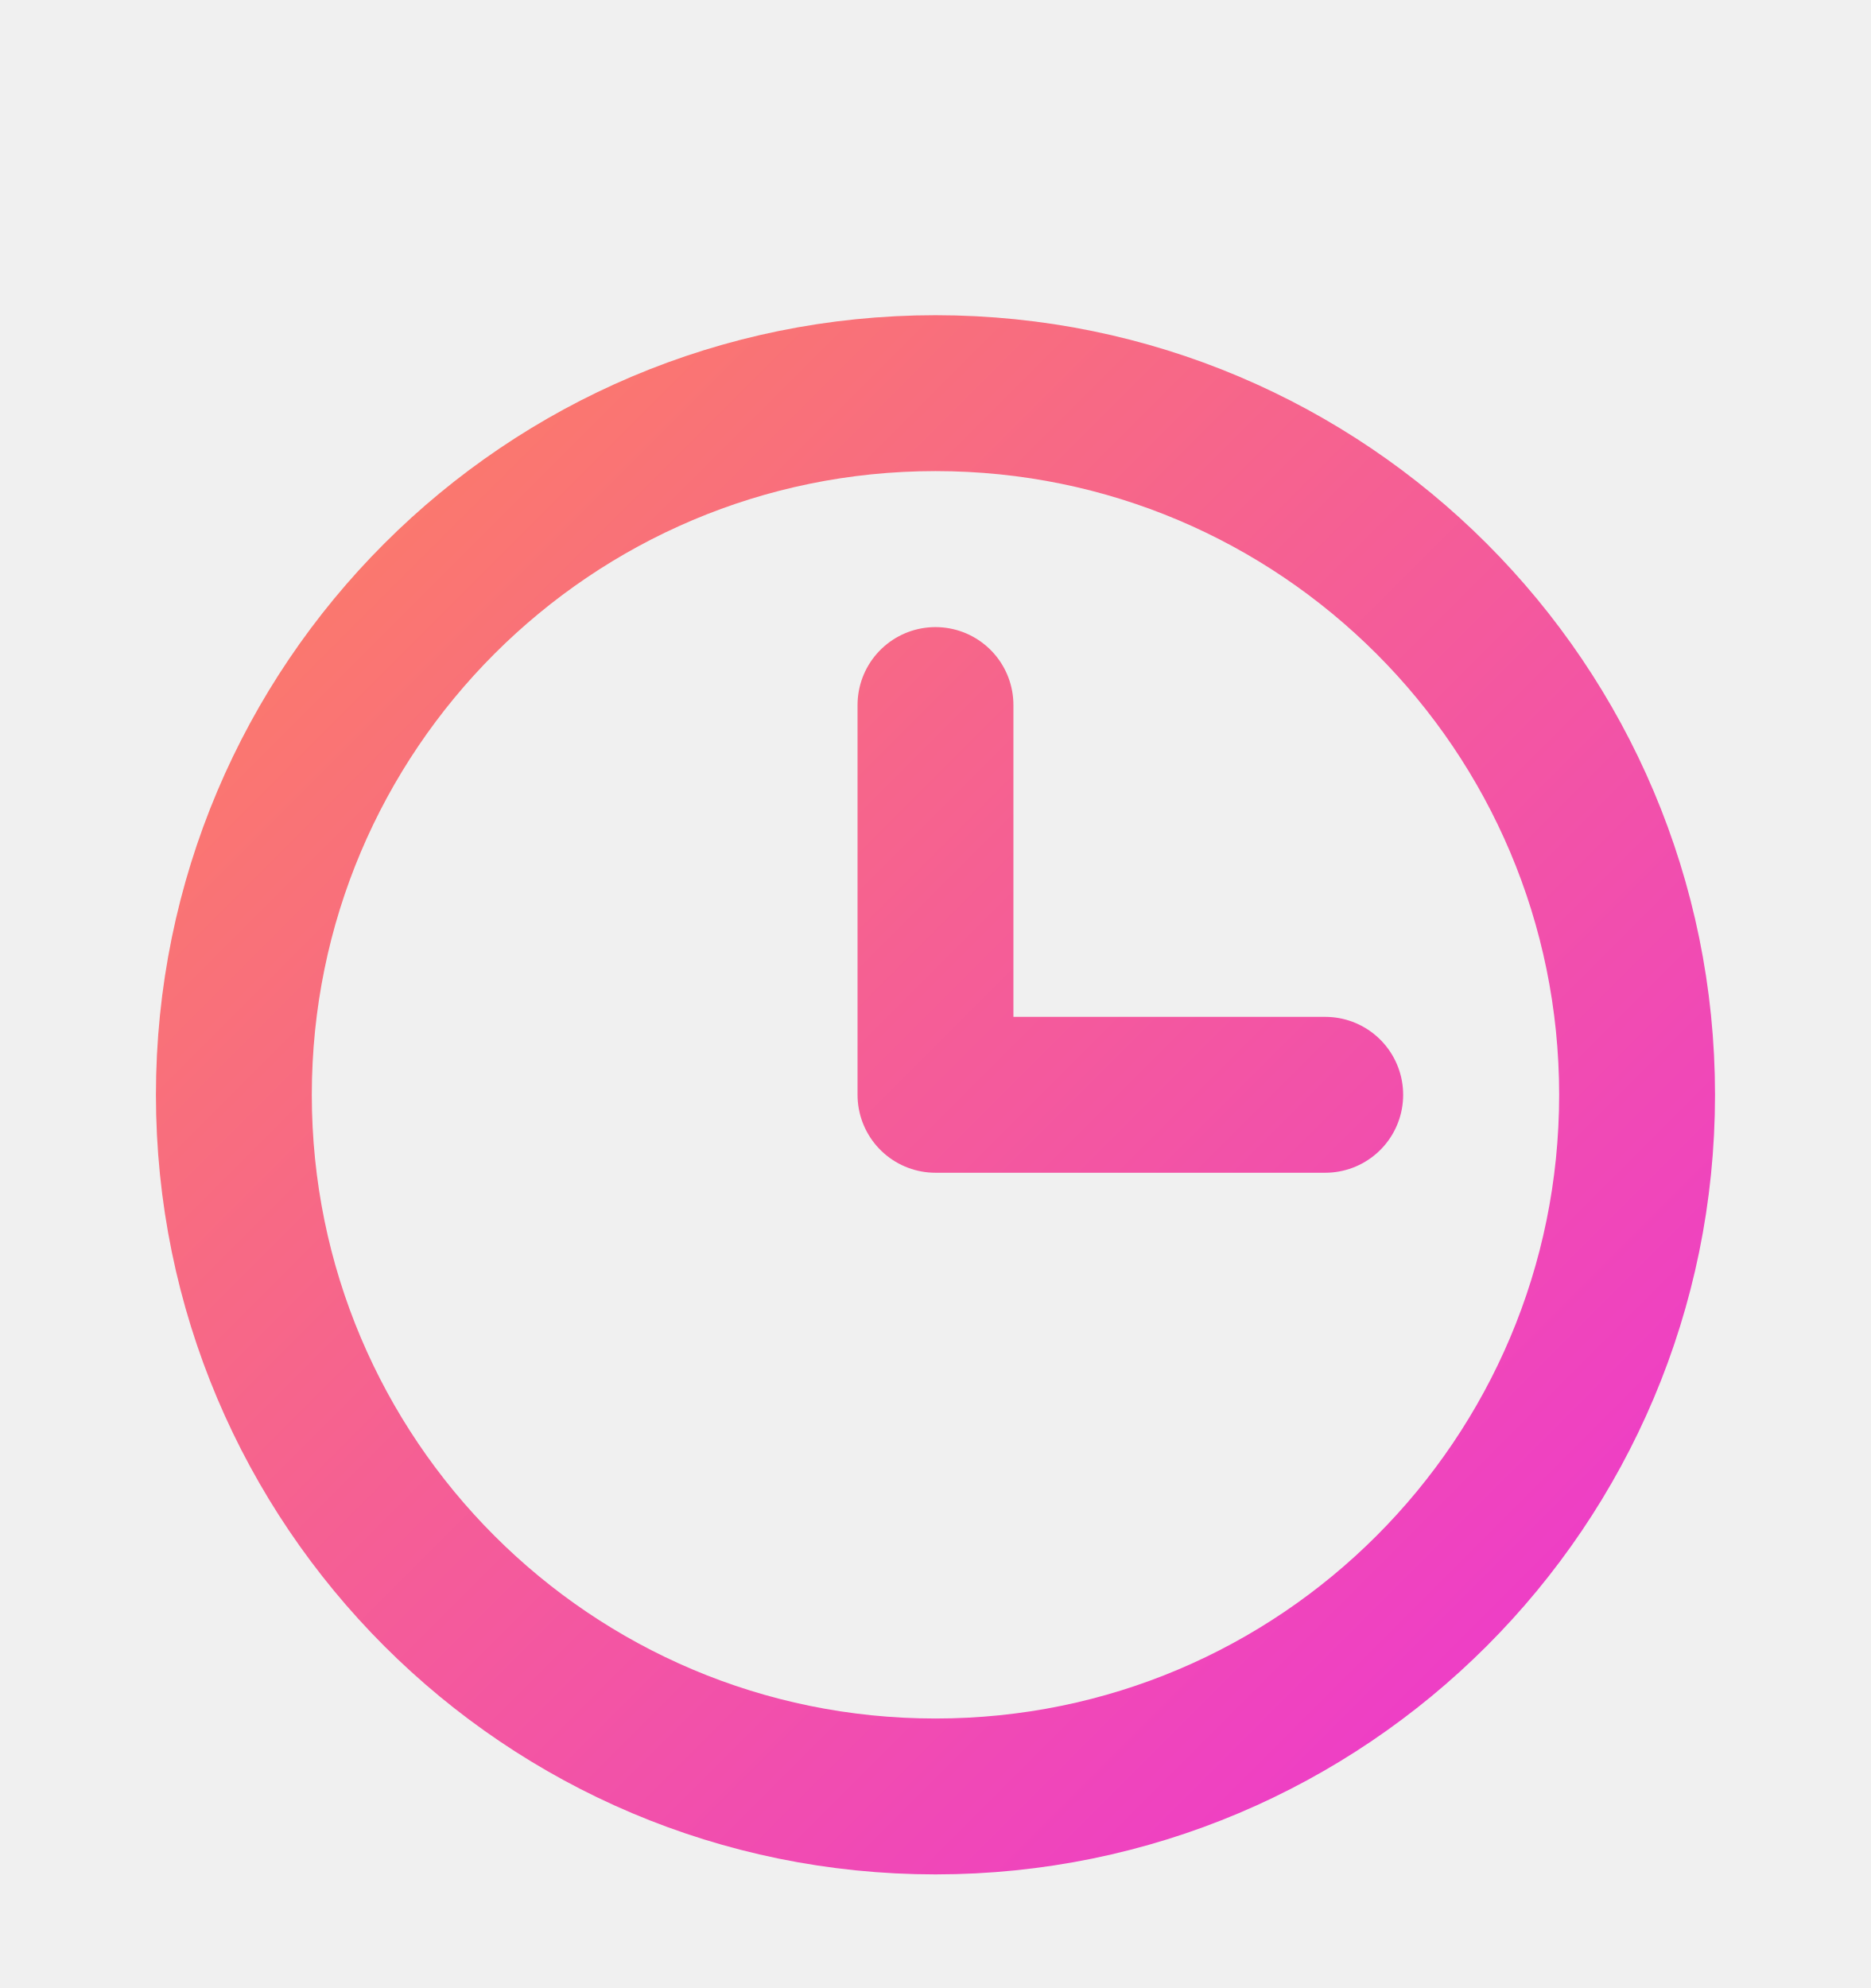
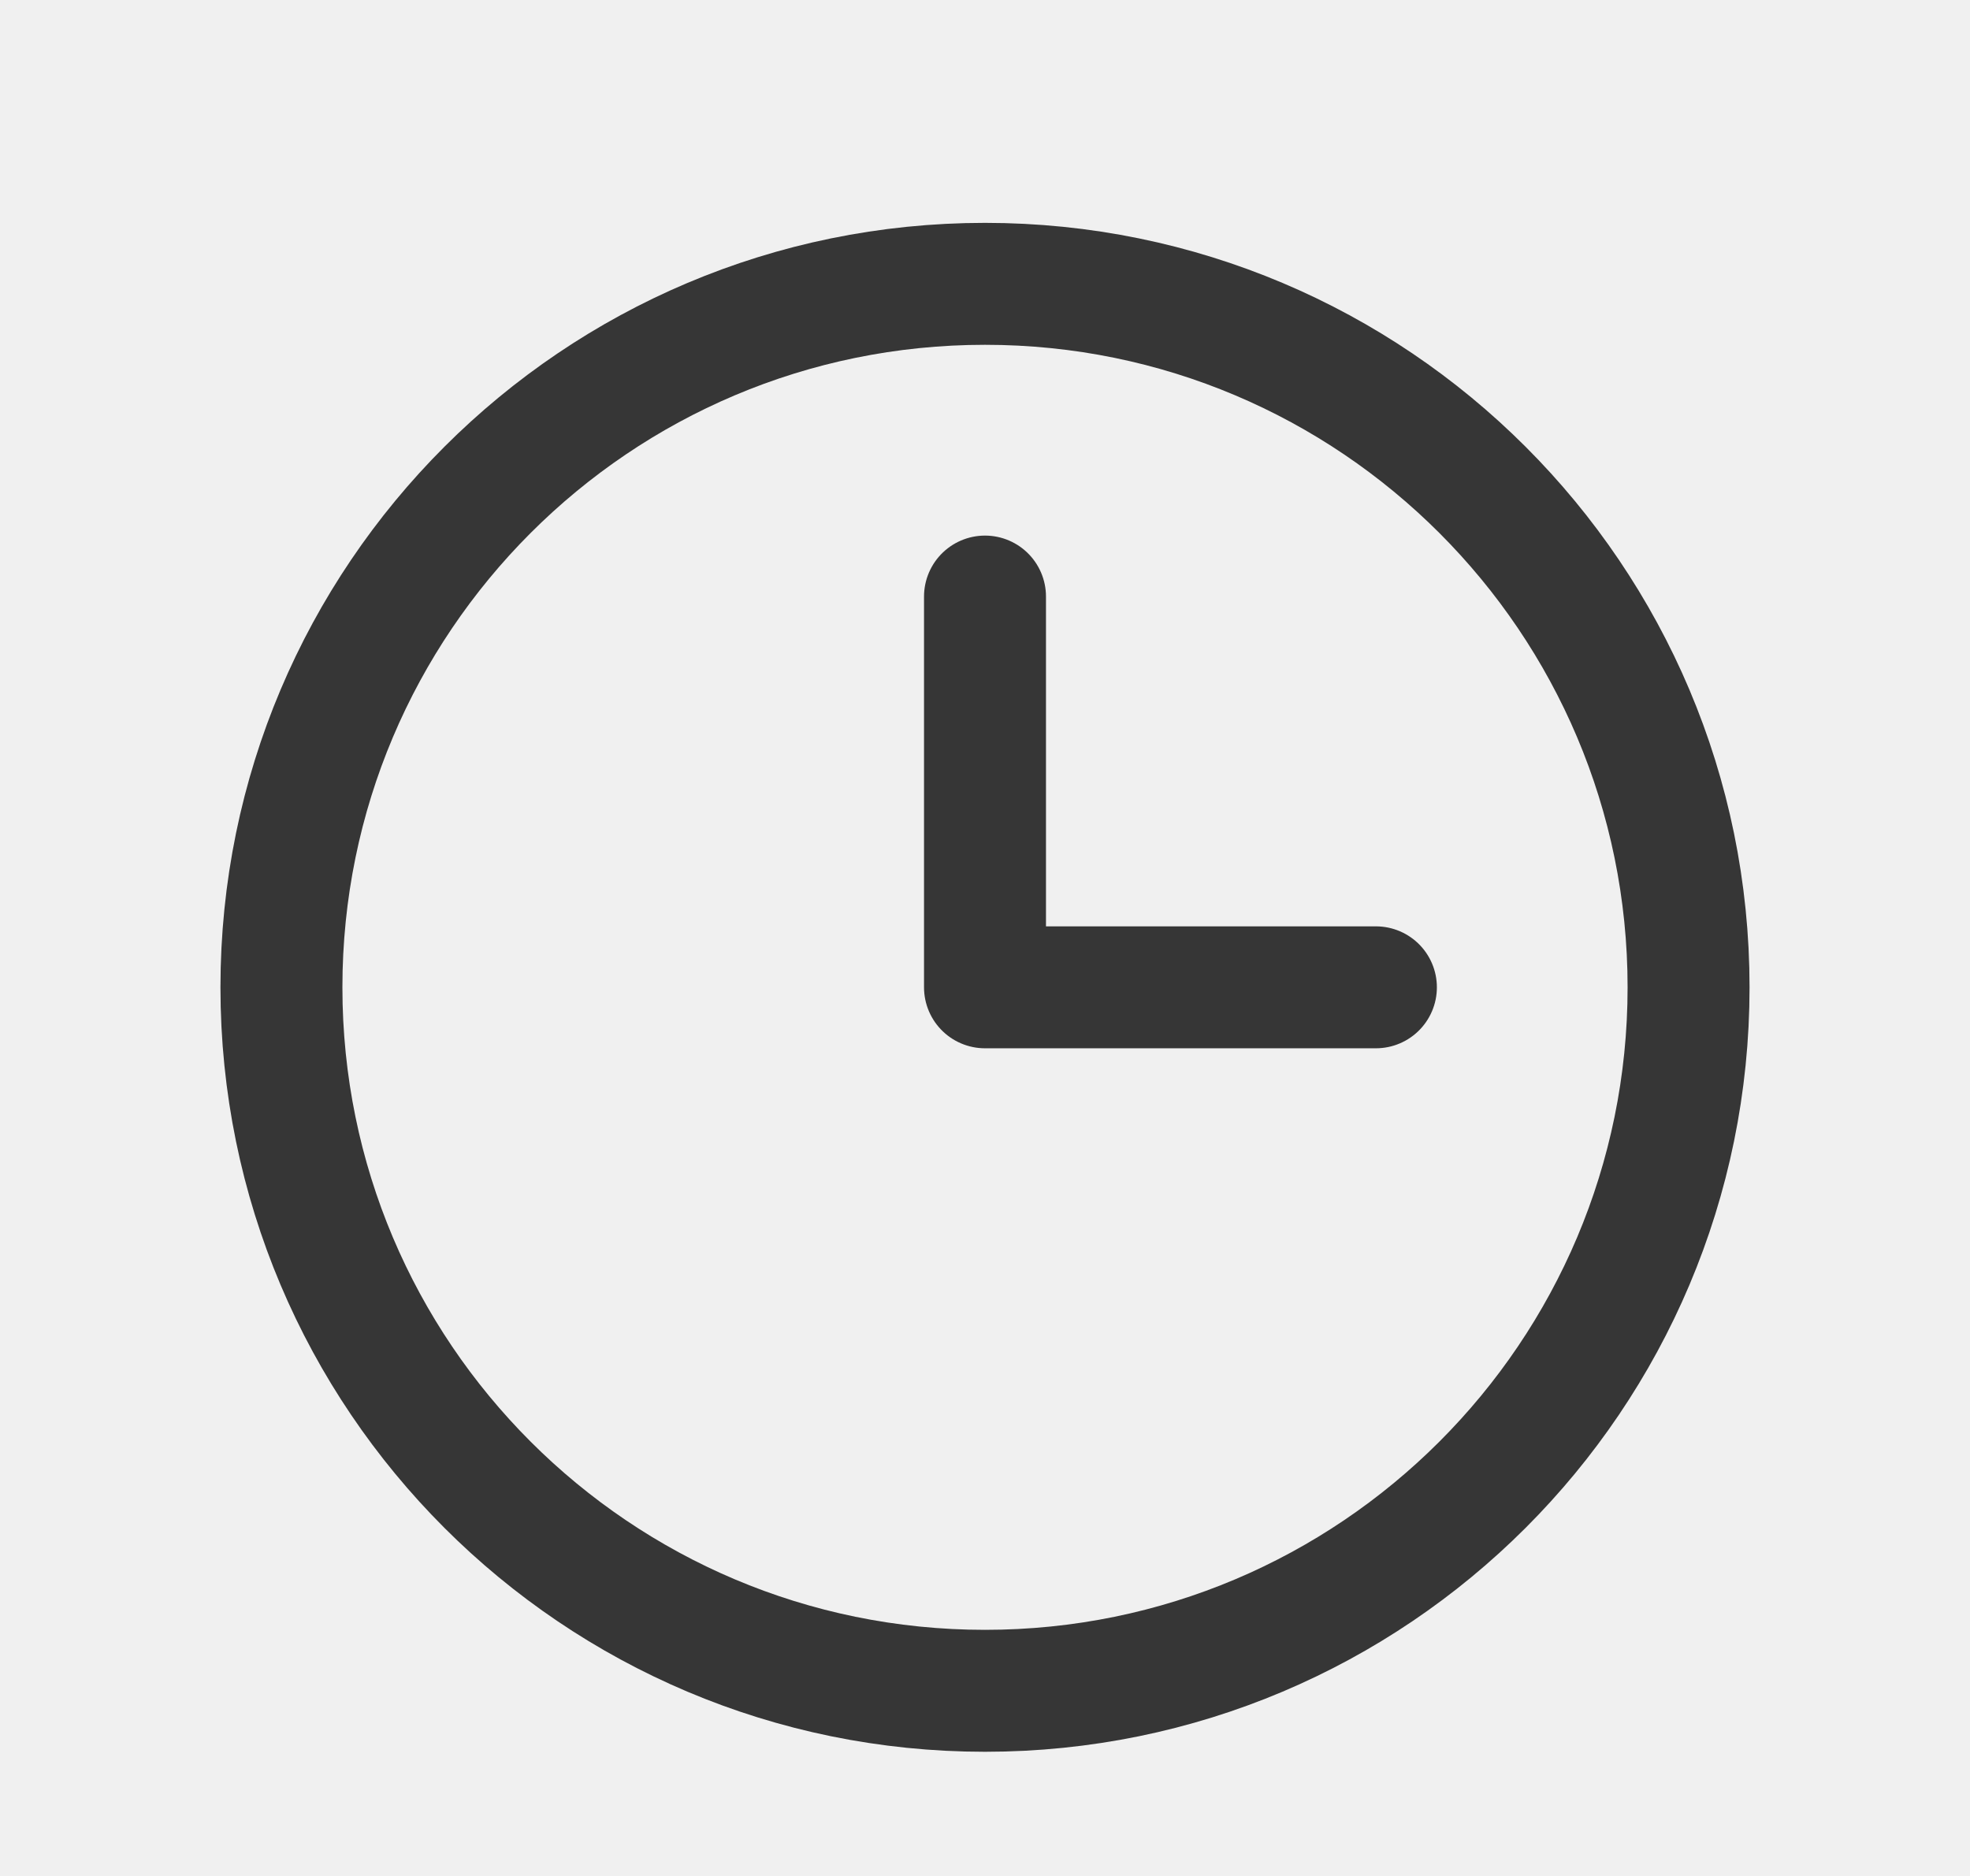
- <svg xmlns="http://www.w3.org/2000/svg" width="16" height="17" viewBox="0 0 16 17" fill="none">
-   <mask id="mask0_345_5391" style="mask-type:alpha" maskUnits="userSpaceOnUse" x="0" y="0" width="16" height="17">
-     <g clip-path="url(#clip0_345_5391)">
-       <g clip-path="url(#clip1_345_5391)">
-         <mask id="mask1_345_5391" style="mask-type:alpha" maskUnits="userSpaceOnUse" x="0" y="1" width="16" height="17">
-           <path d="M8 6.029V9.362H11.333M8 15.362C4.686 15.362 2 12.676 2 9.362C2 6.049 4.686 3.362 8 3.362C11.314 3.362 14 6.049 14 9.362C14 12.676 11.314 15.362 8 15.362Z" stroke="#FF2AA1" stroke-width="1.333" stroke-linecap="round" stroke-linejoin="round" />
+ <svg xmlns="http://www.w3.org/2000/svg" width="21" height="20" viewBox="0 0 21 20" fill="none">
+   <mask id="mask0_982_22308" style="mask-type:alpha" maskUnits="userSpaceOnUse" x="0" y="0" width="21" height="20">
+     <g clip-path="url(#clip0_982_22308)">
+       <g clip-path="url(#clip1_982_22308)">
+         <mask id="mask1_982_22308" style="mask-type:alpha" maskUnits="userSpaceOnUse" x="0" y="0" width="21" height="21">
+           <path d="M10.5 6.36V10.526H14.667M10.5 18.026C6.358 18.026 3 14.668 3 10.526C3 6.384 6.358 3.026 10.5 3.026C14.642 3.026 18 6.384 18 10.526C18 14.668 14.642 18.026 10.5 18.026Z" stroke="#FF2AA1" stroke-width="1.3" stroke-linecap="round" stroke-linejoin="round" />
        </mask>
-         <g mask="url(#mask1_345_5391)">
-           <rect y="1.362" width="16" height="16" fill="url(#paint0_linear_345_5391)" />
+         <g mask="url(#mask1_982_22308)">
+           <rect x="0.5" y="0.526" width="20" height="20" fill="url(#paint0_linear_982_22308)" />
        </g>
      </g>
    </g>
  </mask>
-   <g mask="url(#mask0_345_5391)">
-     <rect y="0.941" width="16" height="16" fill="url(#paint1_linear_345_5391)" />
+   <g mask="url(#mask0_982_22308)">
+     <rect x="0.5" width="20" height="20" fill="#363636" />
  </g>
  <defs>
-     <linearGradient id="paint0_linear_345_5391" x1="16" y1="9.29" x2="-1.84886e-07" y2="9.29" gradientUnits="userSpaceOnUse">
+     <linearGradient id="paint0_linear_982_22308" x1="20.5" y1="10.436" x2="0.5" y2="10.436" gradientUnits="userSpaceOnUse">
      <stop stop-color="#FF2AA1" />
      <stop offset="1" stop-color="#AB31D3" />
    </linearGradient>
-     <linearGradient id="paint1_linear_345_5391" x1="0" y1="0.941" x2="16" y2="16.941" gradientUnits="userSpaceOnUse">
-       <stop stop-color="#FF8D4E" />
-       <stop offset="1" stop-color="#EA2CE2" />
-     </linearGradient>
-     <clipPath id="clip0_345_5391">
-       <rect width="16" height="16" fill="white" transform="translate(0 0.941406)" />
+     <clipPath id="clip0_982_22308">
+       <rect width="20" height="20" fill="white" transform="translate(0.5)" />
    </clipPath>
-     <clipPath id="clip1_345_5391">
-       <rect width="16" height="15.158" fill="white" transform="translate(0 1.3623)" />
+     <clipPath id="clip1_982_22308">
+       <rect width="20" height="18.947" fill="white" transform="translate(0.5 0.526367)" />
    </clipPath>
  </defs>
</svg>
